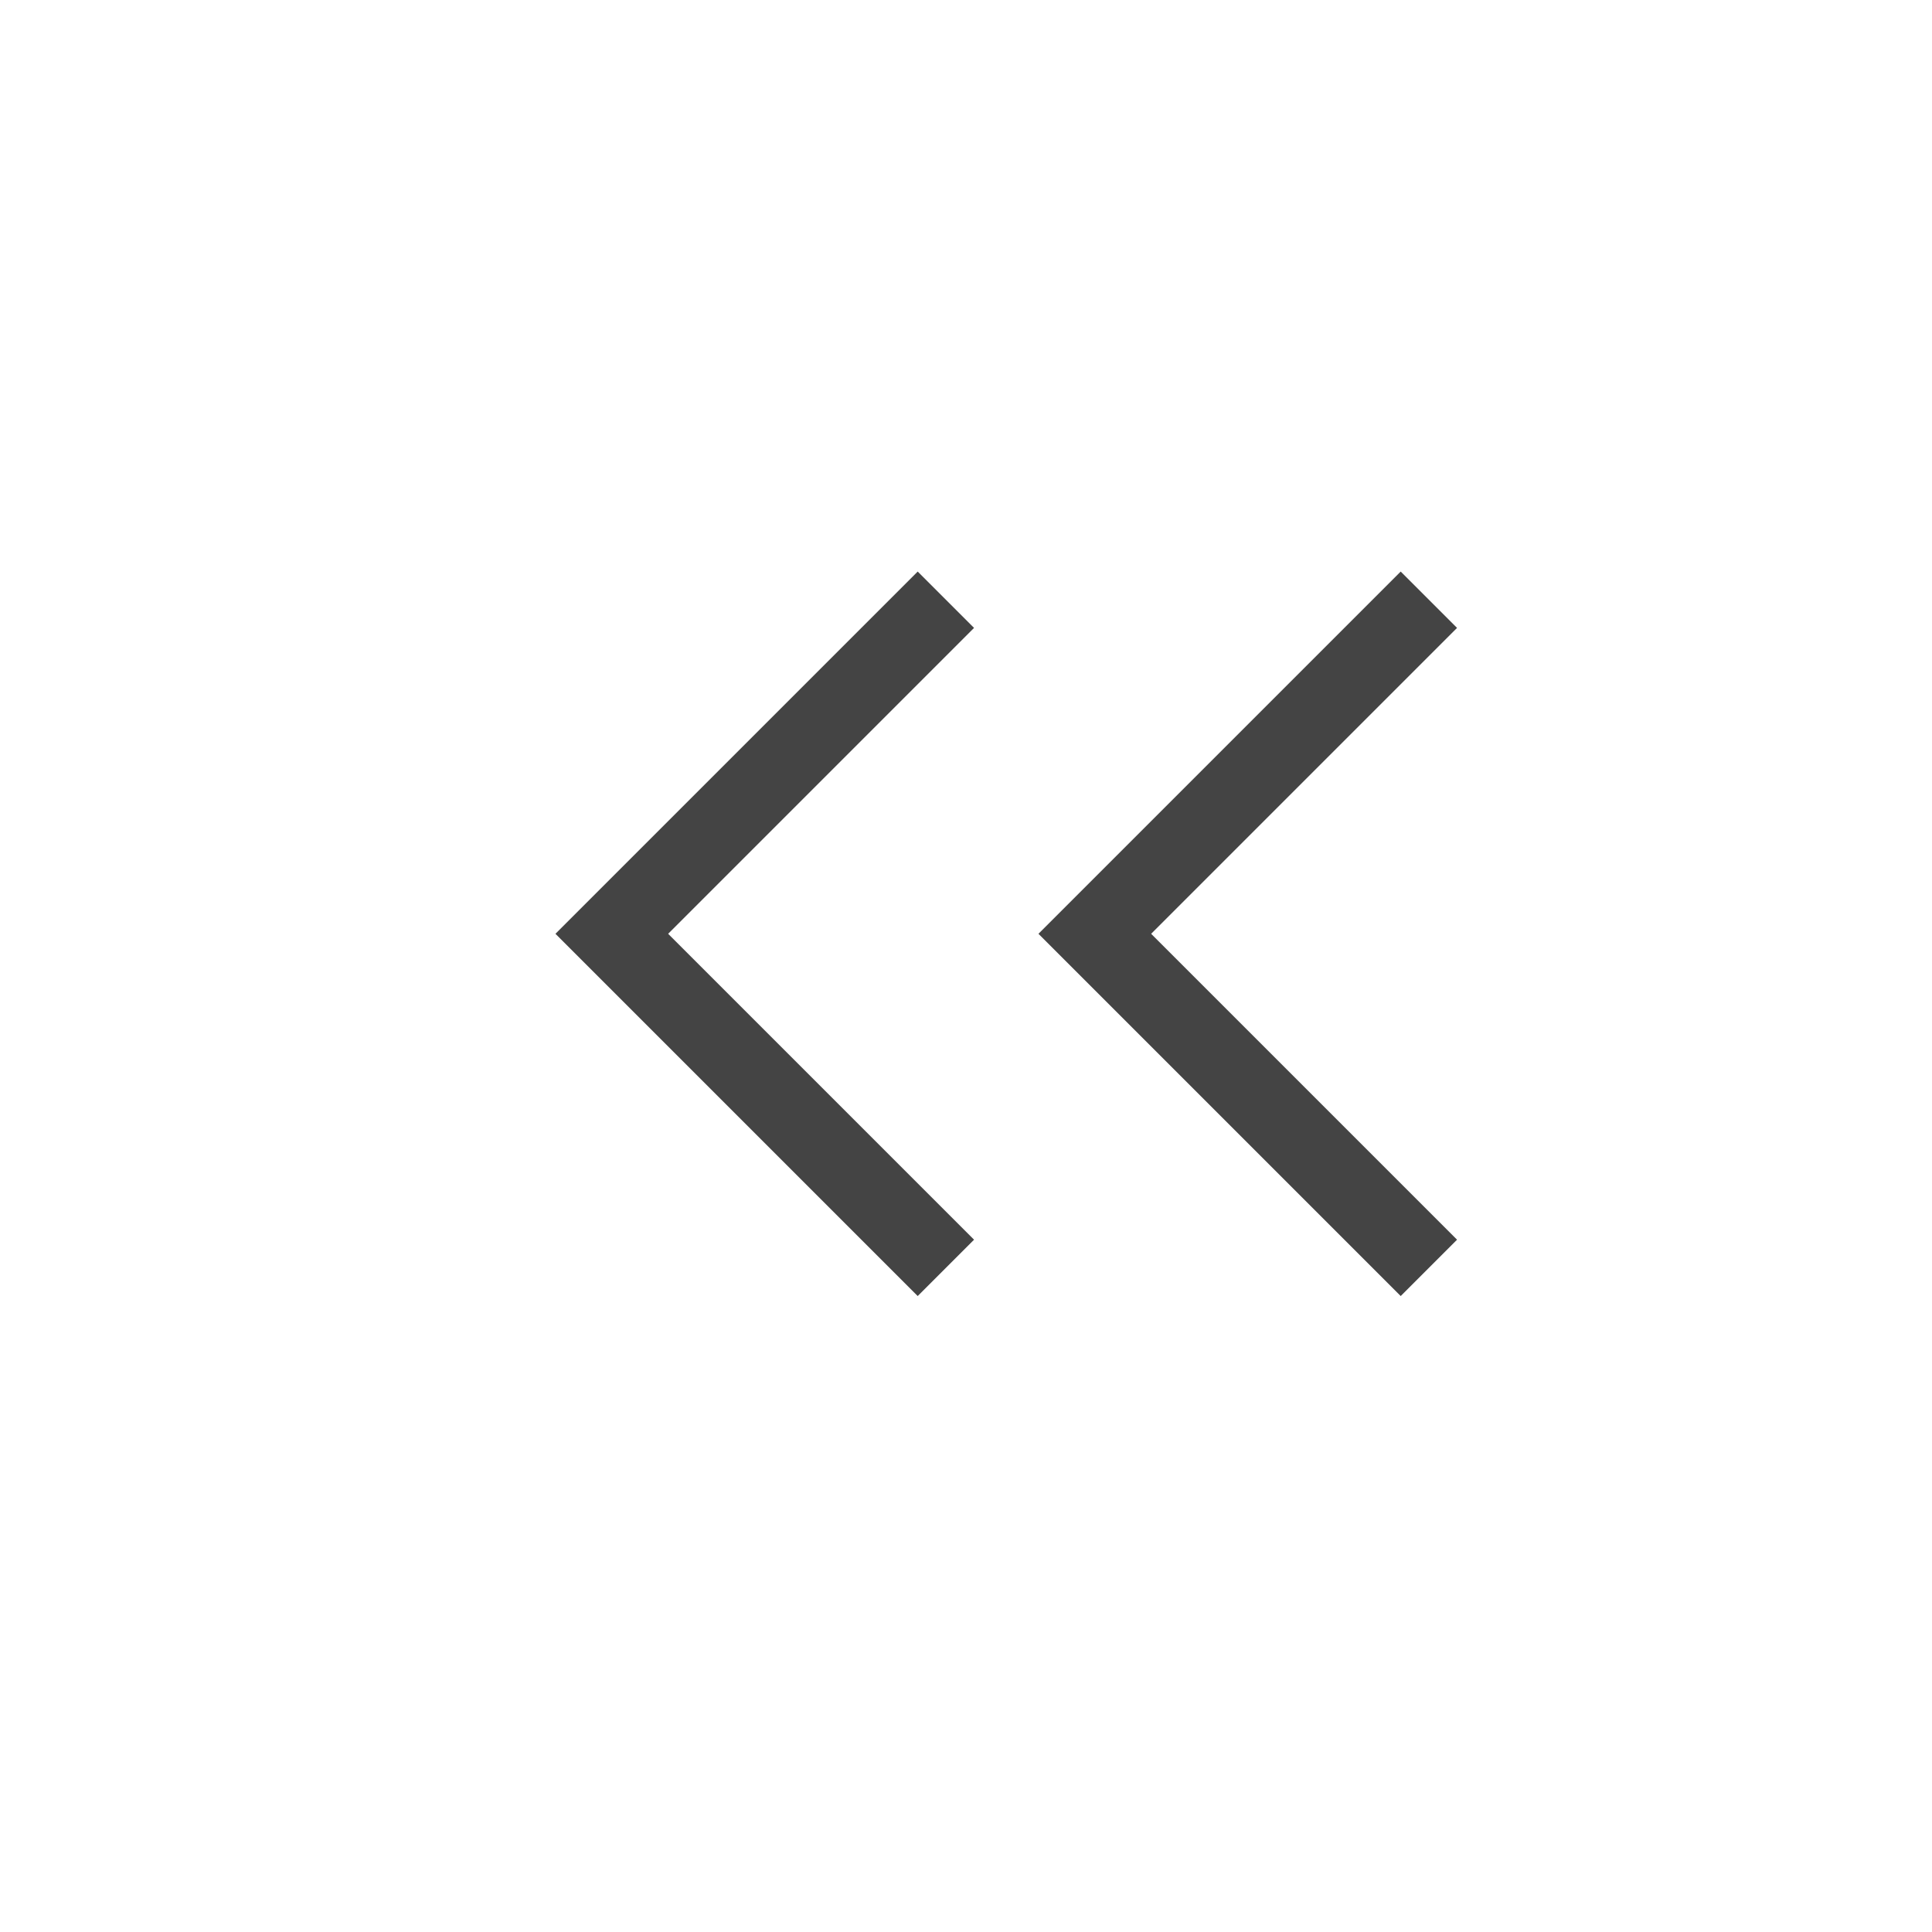
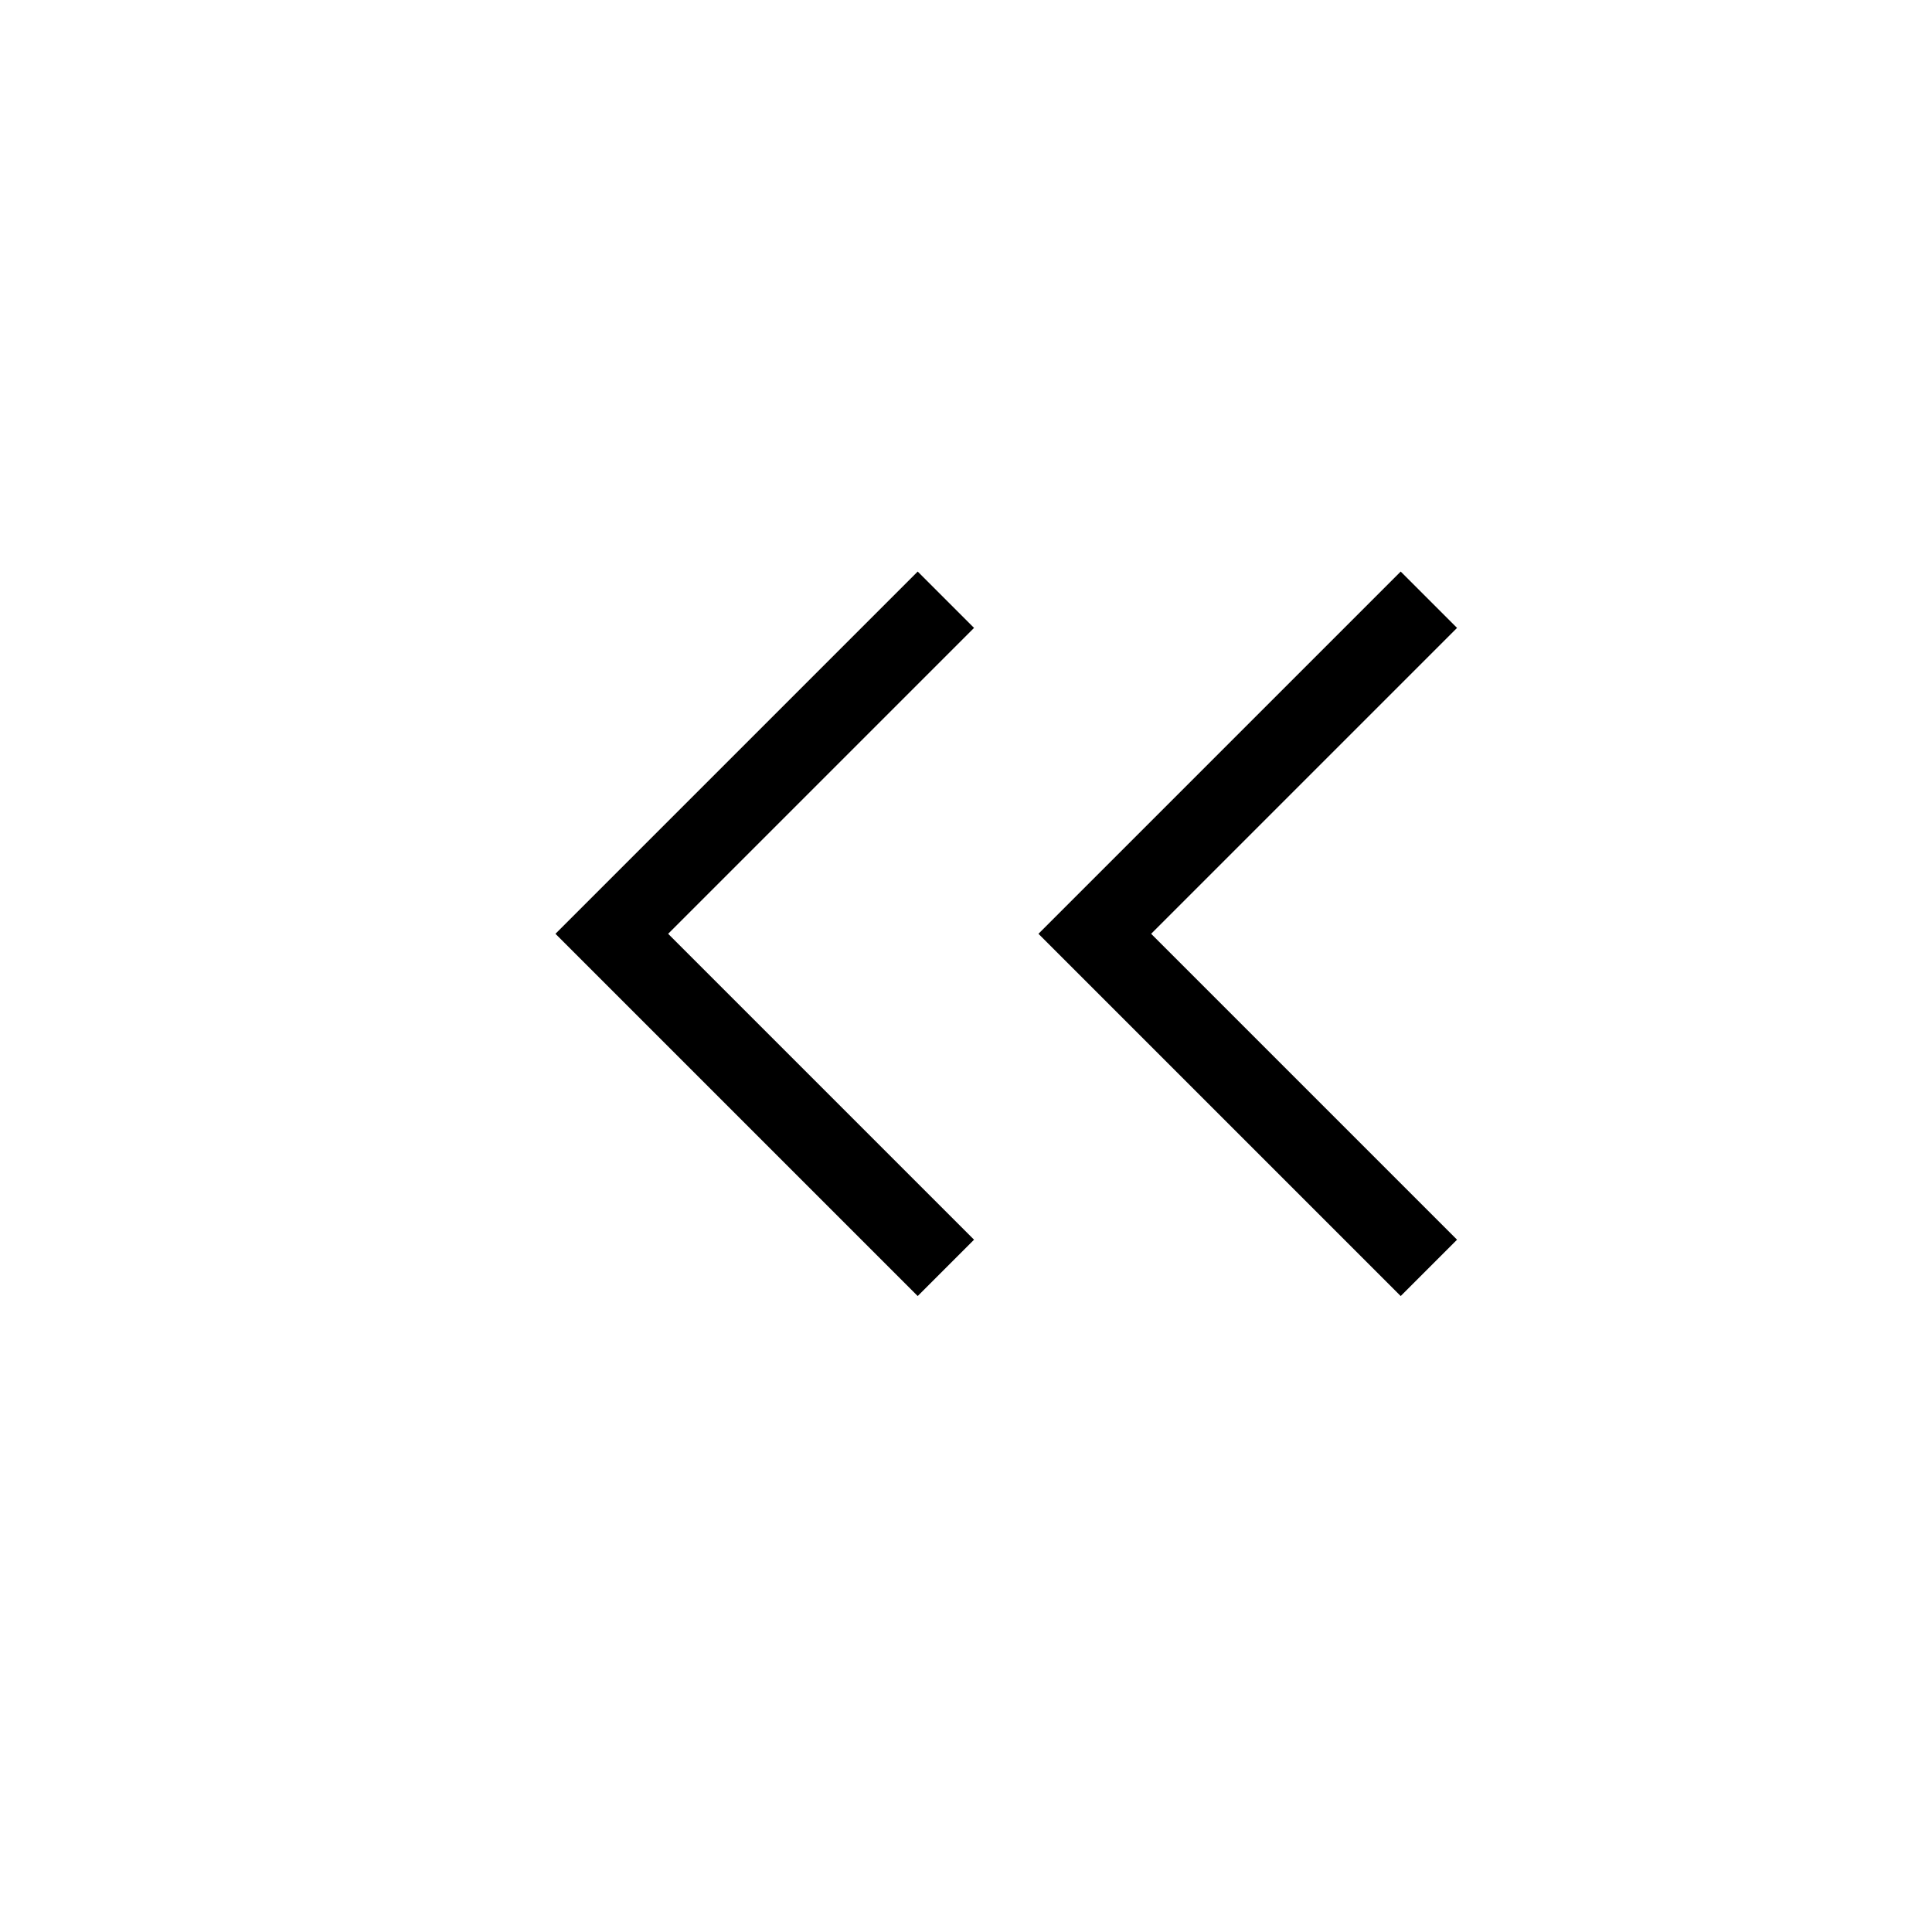
- <svg xmlns="http://www.w3.org/2000/svg" t="1672815062710" class="icon" viewBox="0 0 1024 1024" version="1.1" p-id="5639" width="32" height="32">
-   <path d="M550.4 494.933l192 192 29.867-29.867-162.133-162.133 162.133-162.133-29.867-29.867-192 192z m-256 0l192 192 29.867-29.867-162.133-162.133 162.133-162.133-29.867-29.867-192 192z" fill="#444444" p-id="5640" />
+ <svg xmlns="http://www.w3.org/2000/svg" viewBox="0 0 1024 1024" version="1.1" width="32" height="32">
+   <path d="M550.4 494.933l192 192 29.867-29.867-162.133-162.133 162.133-162.133-29.867-29.867-192 192z m-256 0l192 192 29.867-29.867-162.133-162.133 162.133-162.133-29.867-29.867-192 192z" />
</svg>
